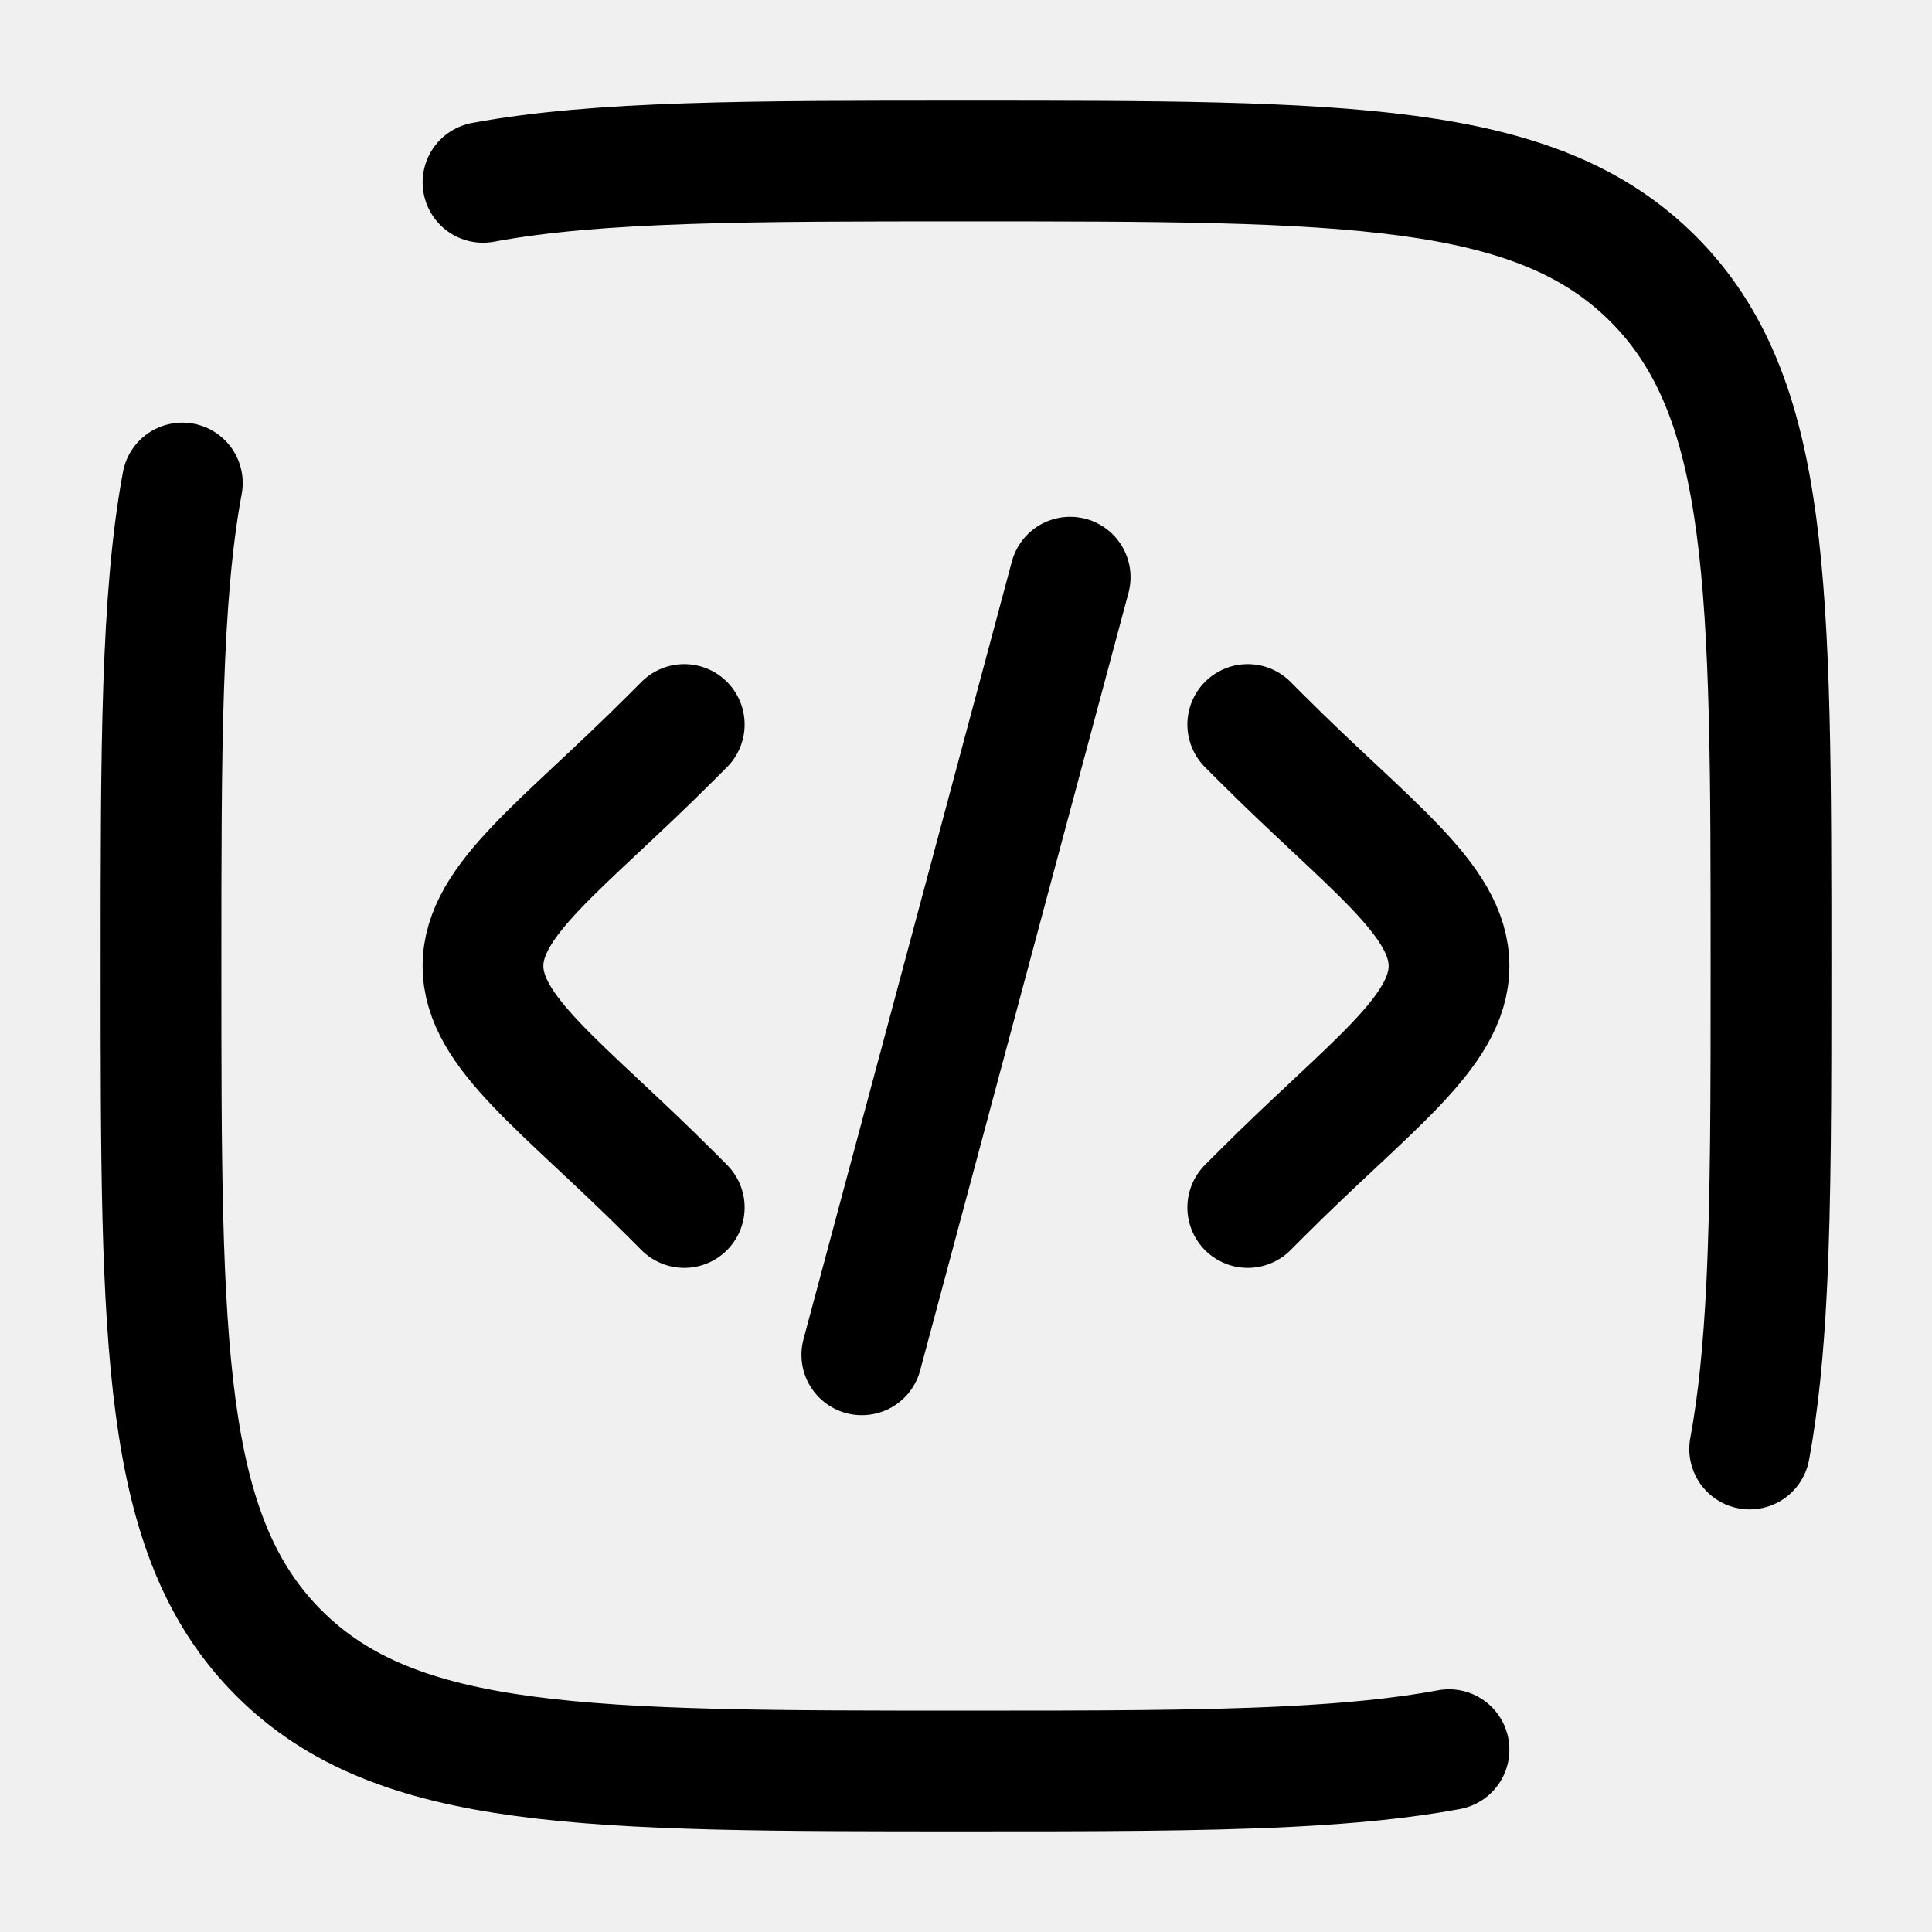
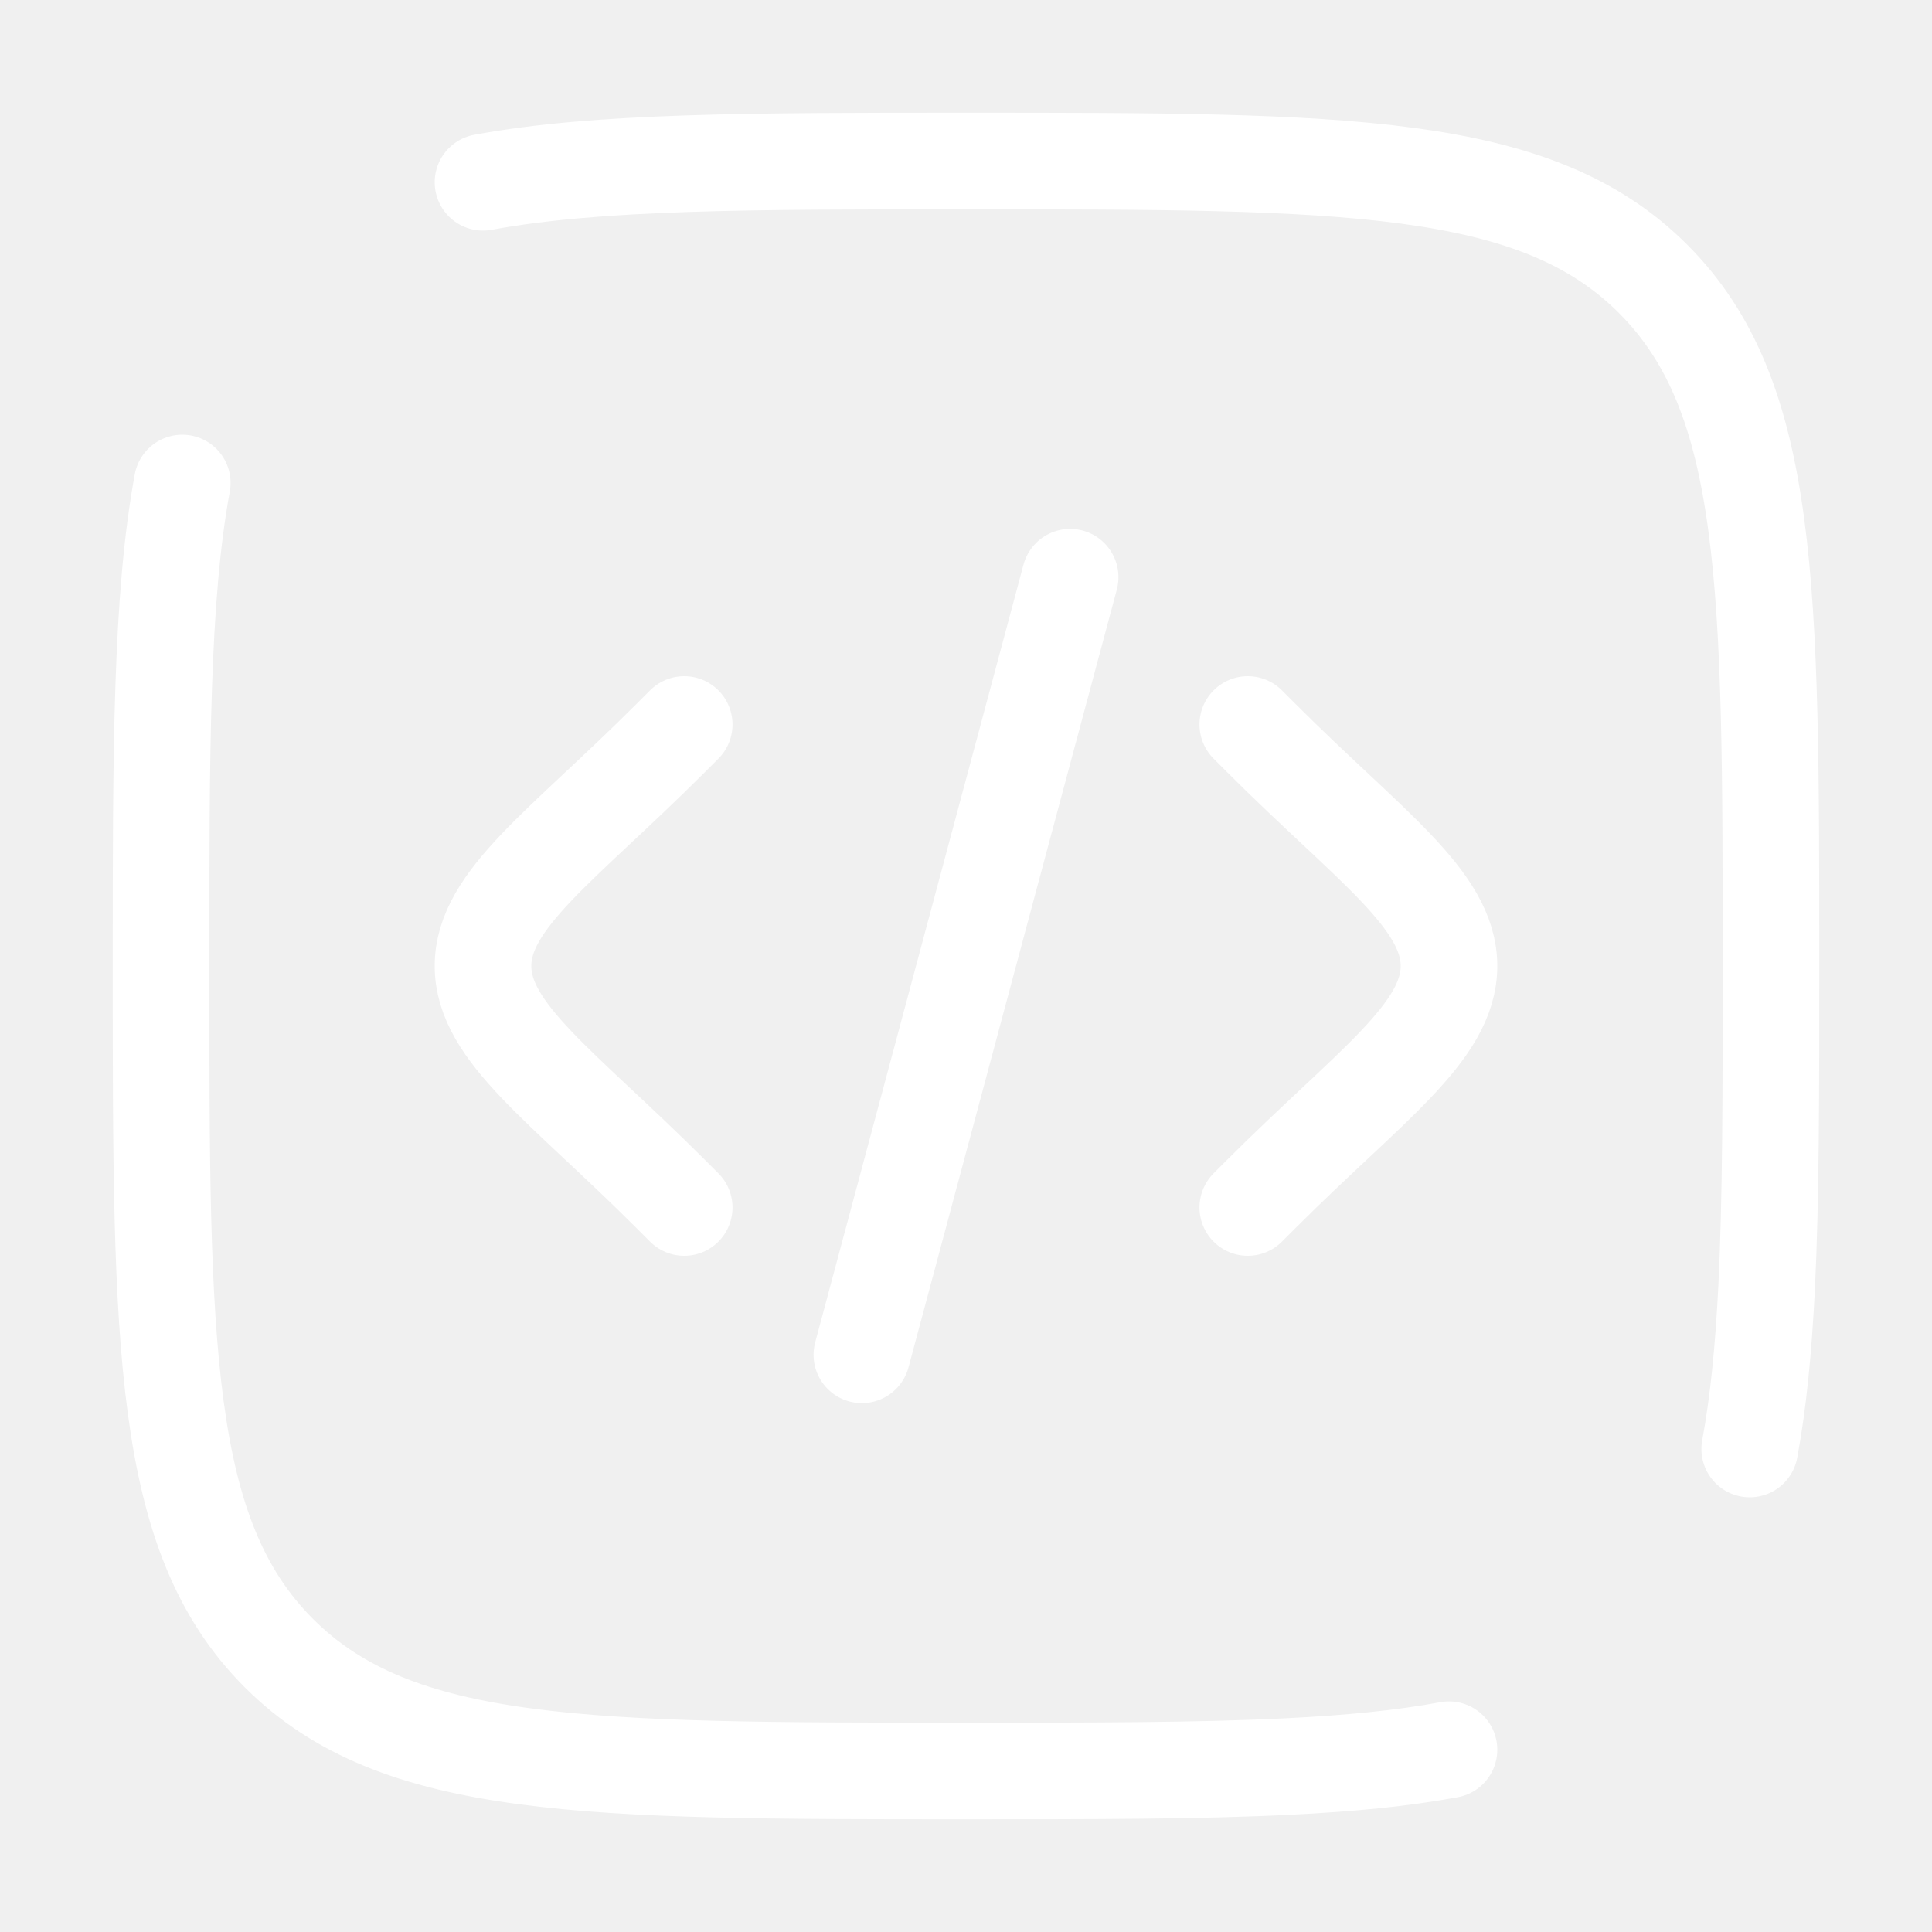
- <svg xmlns="http://www.w3.org/2000/svg" width="24" height="24" viewBox="0 0 24 24" fill="none">
-   <path d="M15.5 9L15.672 9.172C17.005 10.505 18 11.172 18 12C18 12.828 17.005 13.495 15.672 14.828L15.5 15M13.294 7.17L12 12L10.706 16.83M8.5 9L8.328 9.172C6.995 10.505 6 11.172 6 12C6 12.828 6.995 13.495 8.328 14.828L8.5 15" stroke="black" stroke-width="1.5" stroke-linecap="round" />
-   <path d="M21.735 18C21.843 17.42 21.907 16.76 21.945 16C22 14.895 22 13.58 22 12C22 7.286 22 4.93 20.535 3.464C19.071 2 16.714 2 12 2C9.335 2 7.423 2 6 2.265M18 21.735C17.42 21.843 16.76 21.907 16 21.945C14.895 22 13.579 22 12 22C7.286 22 4.929 22 3.464 20.535C2 19.072 2 16.714 2 12C2 9.335 2 7.423 2.265 6" stroke="black" stroke-width="1.5" stroke-linecap="round" />
+ <svg xmlns="http://www.w3.org/2000/svg" width="20" height="20" viewBox="0 0 20 20" fill="none">
+   <path d="M12.917 7.5L13.06 7.643C14.171 8.754 15 9.31 15 10C15 10.69 14.171 11.246 13.06 12.357L12.917 12.5M11.078 5.975L10 10L8.922 14.025M7.083 7.5L6.94 7.643C5.829 8.754 5 9.31 5 10C5 10.69 5.829 11.246 6.94 12.357L7.083 12.5" stroke="white" stroke-linecap="round" />
+   <path d="M18.113 15C18.203 14.517 18.256 13.966 18.288 13.333C18.333 12.412 18.333 11.316 18.333 10C18.333 6.072 18.333 4.108 17.113 2.887C15.893 1.667 13.928 1.667 10 1.667C7.779 1.667 6.186 1.667 5 1.887M15 18.113C14.517 18.203 13.966 18.256 13.333 18.287C12.412 18.333 11.316 18.333 10 18.333C6.072 18.333 4.108 18.333 2.887 17.113C1.667 15.893 1.667 13.928 1.667 10C1.667 7.779 1.667 6.186 1.887 5" stroke="white" stroke-linecap="round" />
</svg>
